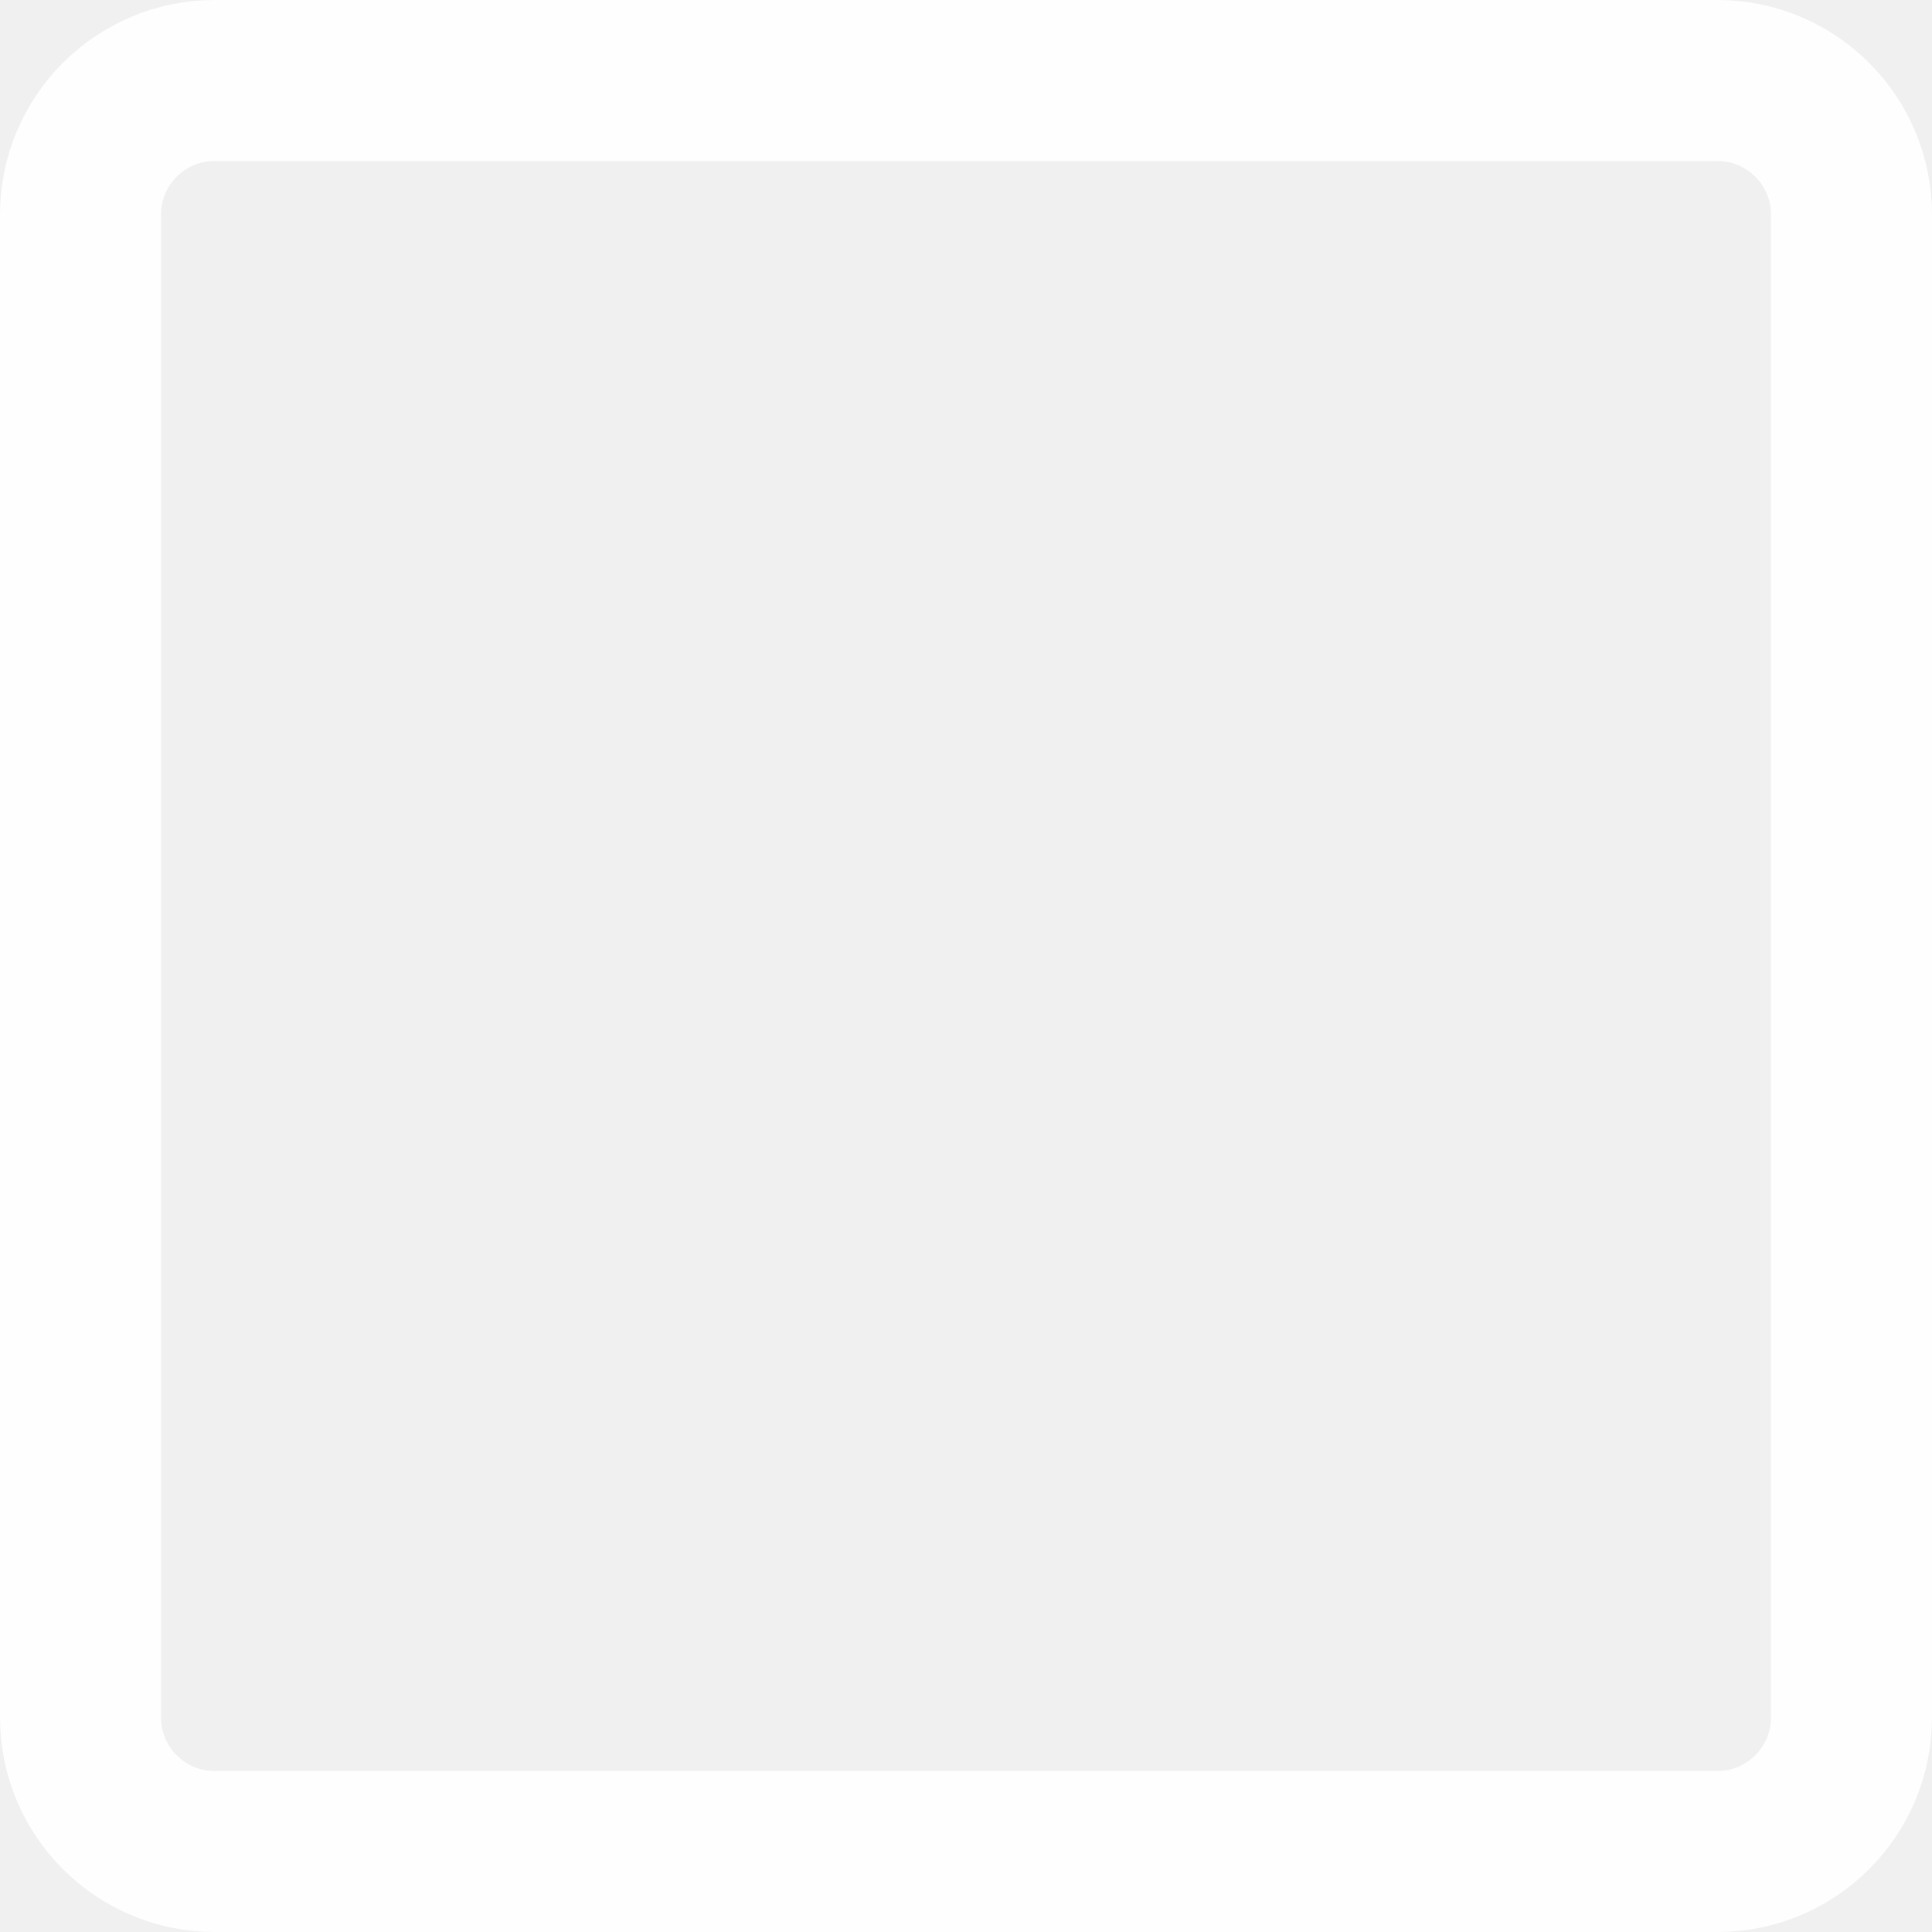
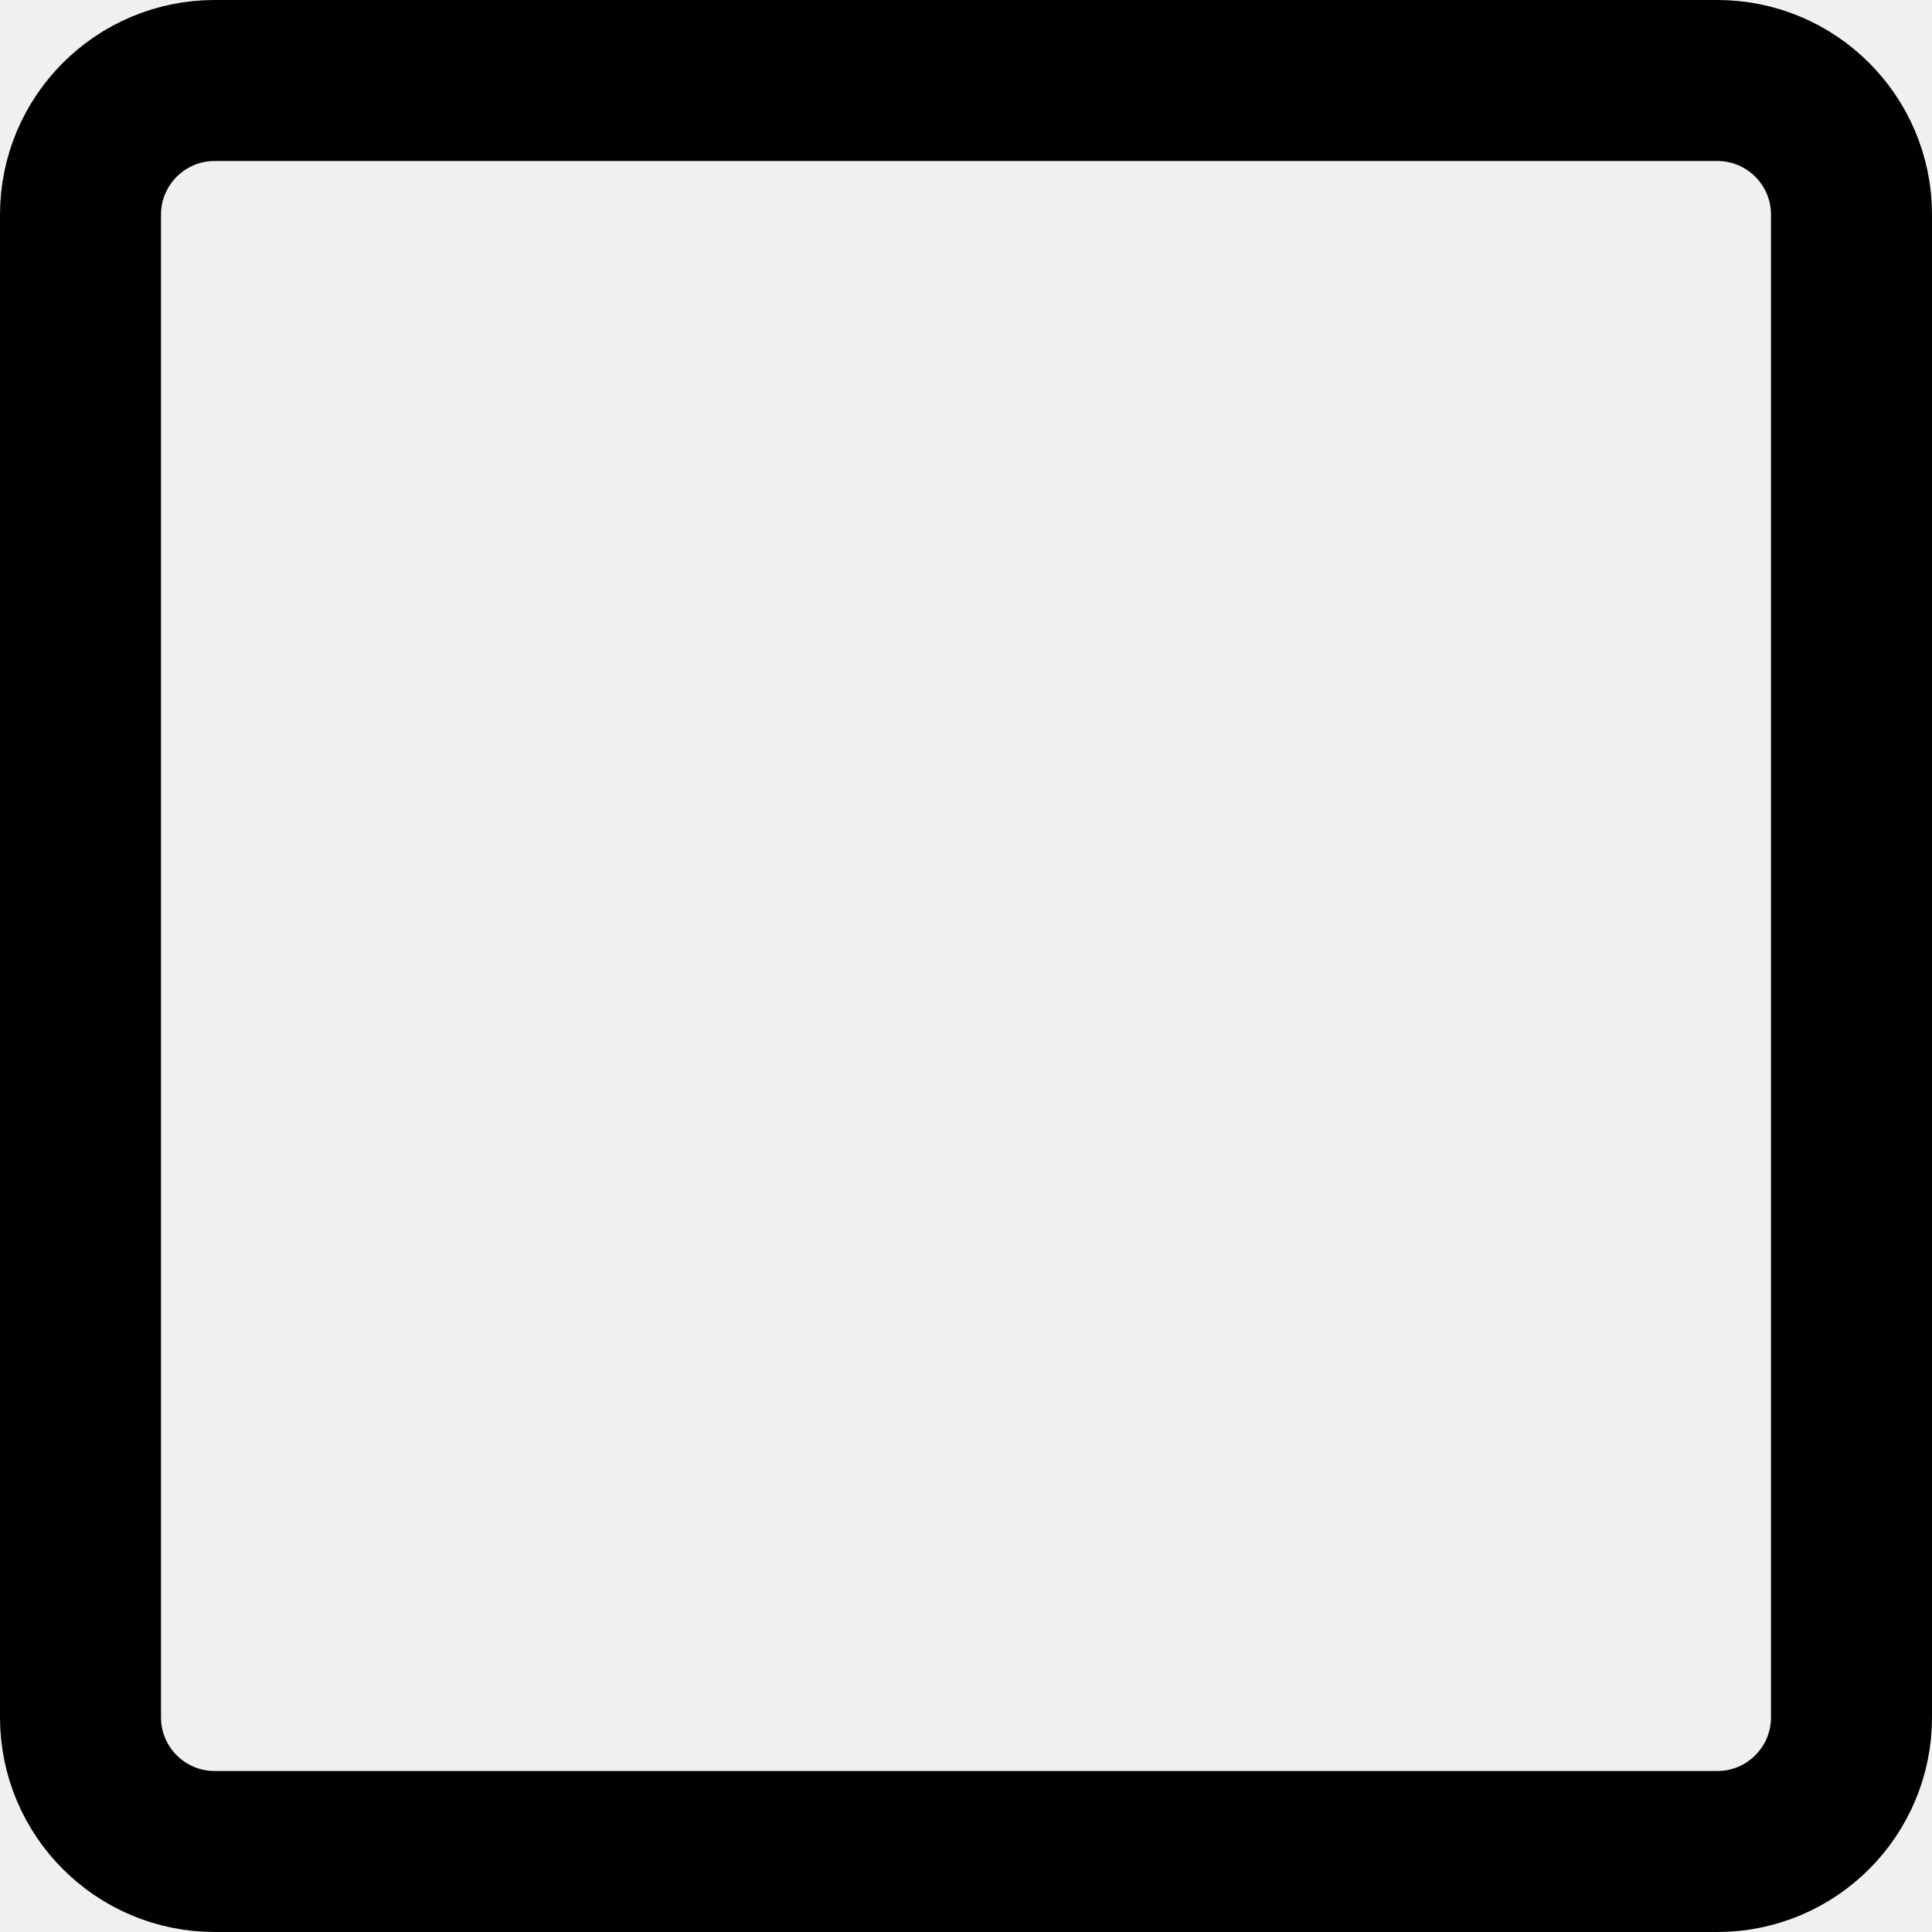
- <svg xmlns="http://www.w3.org/2000/svg" width="18" height="18" viewBox="0 0 18 18" fill="none">
+ <svg xmlns="http://www.w3.org/2000/svg" width="36" height="36" viewBox="0 0 18 18" fill="none">
  <g clip-path="url(#clip0_383_6542)">
-     <rect x="0.75" y="0.75" width="16.5" height="16.5" rx="1.25" stroke="#FEFEFE" stroke-width="1.5" />
+     <rect x="0.75" y="0.75" width="16.5" height="16.5" rx="1.25" stroke="currentColor" stroke-width="1.5" />
  </g>
  <defs>
    <clipPath id="clip0_383_6542">
-       <rect width="18" height="18" fill="white" />
+       <rect width="36" height="36" fill="white" />
    </clipPath>
  </defs>
</svg>
